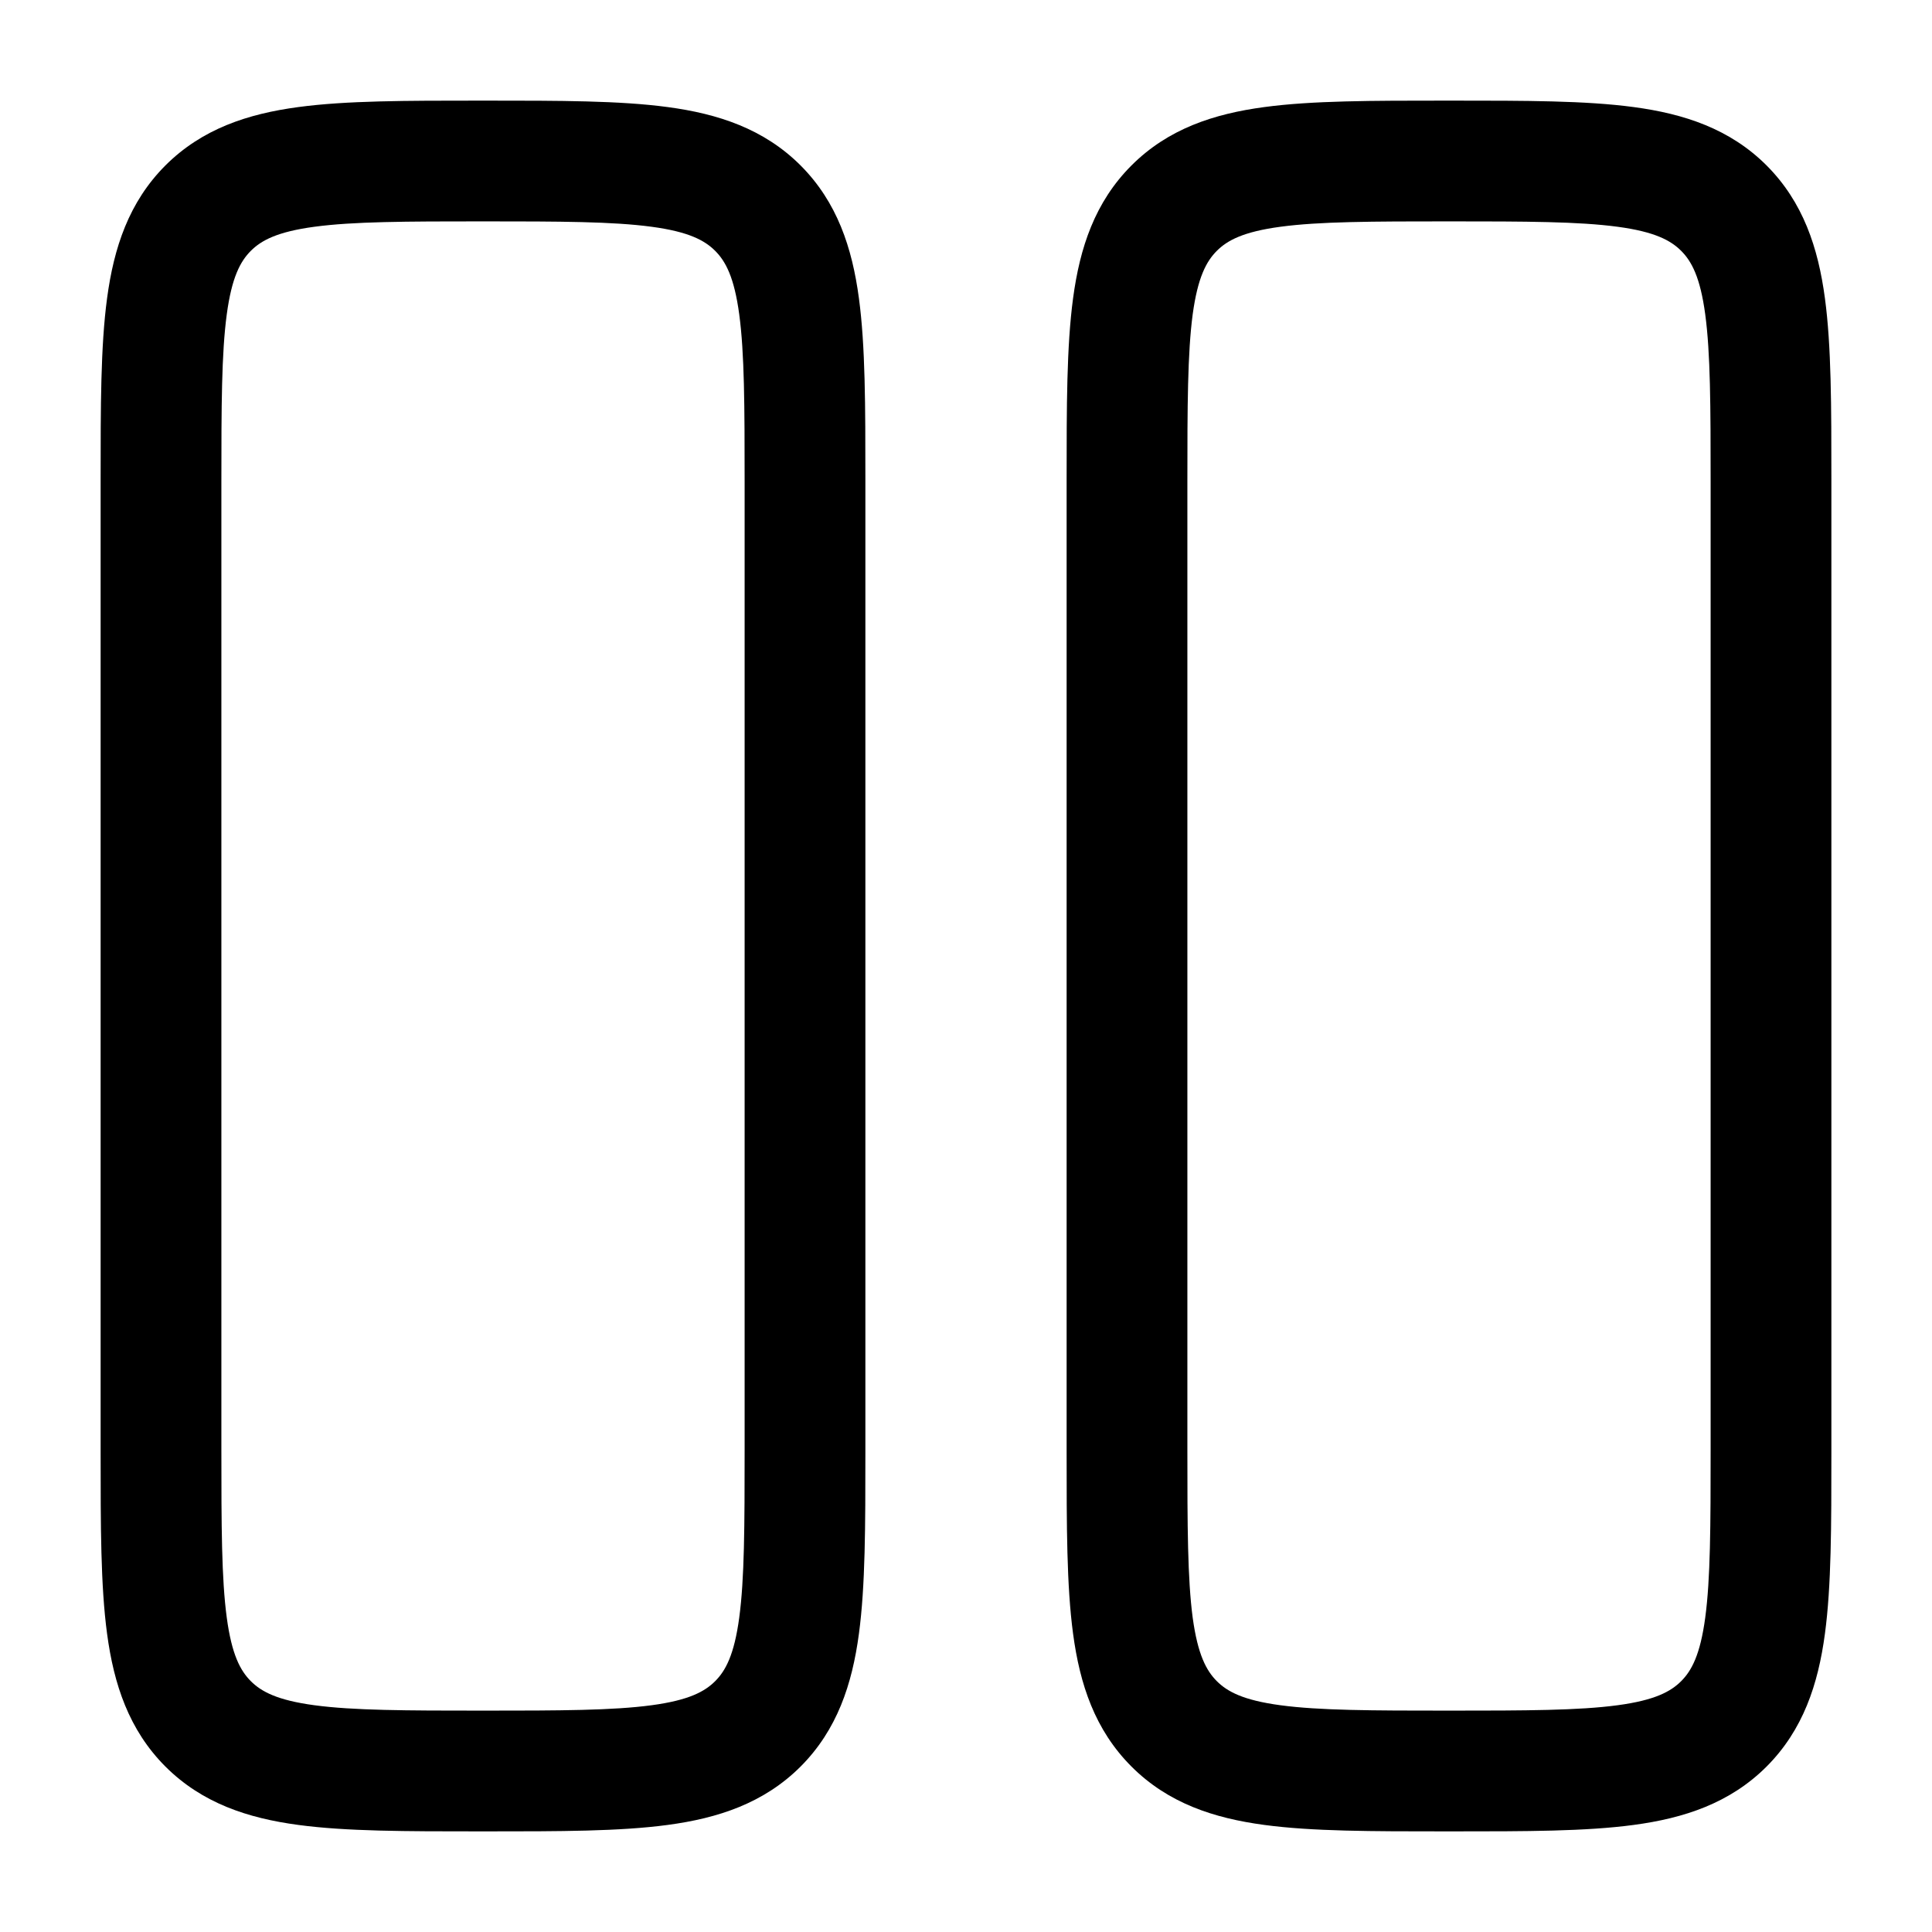
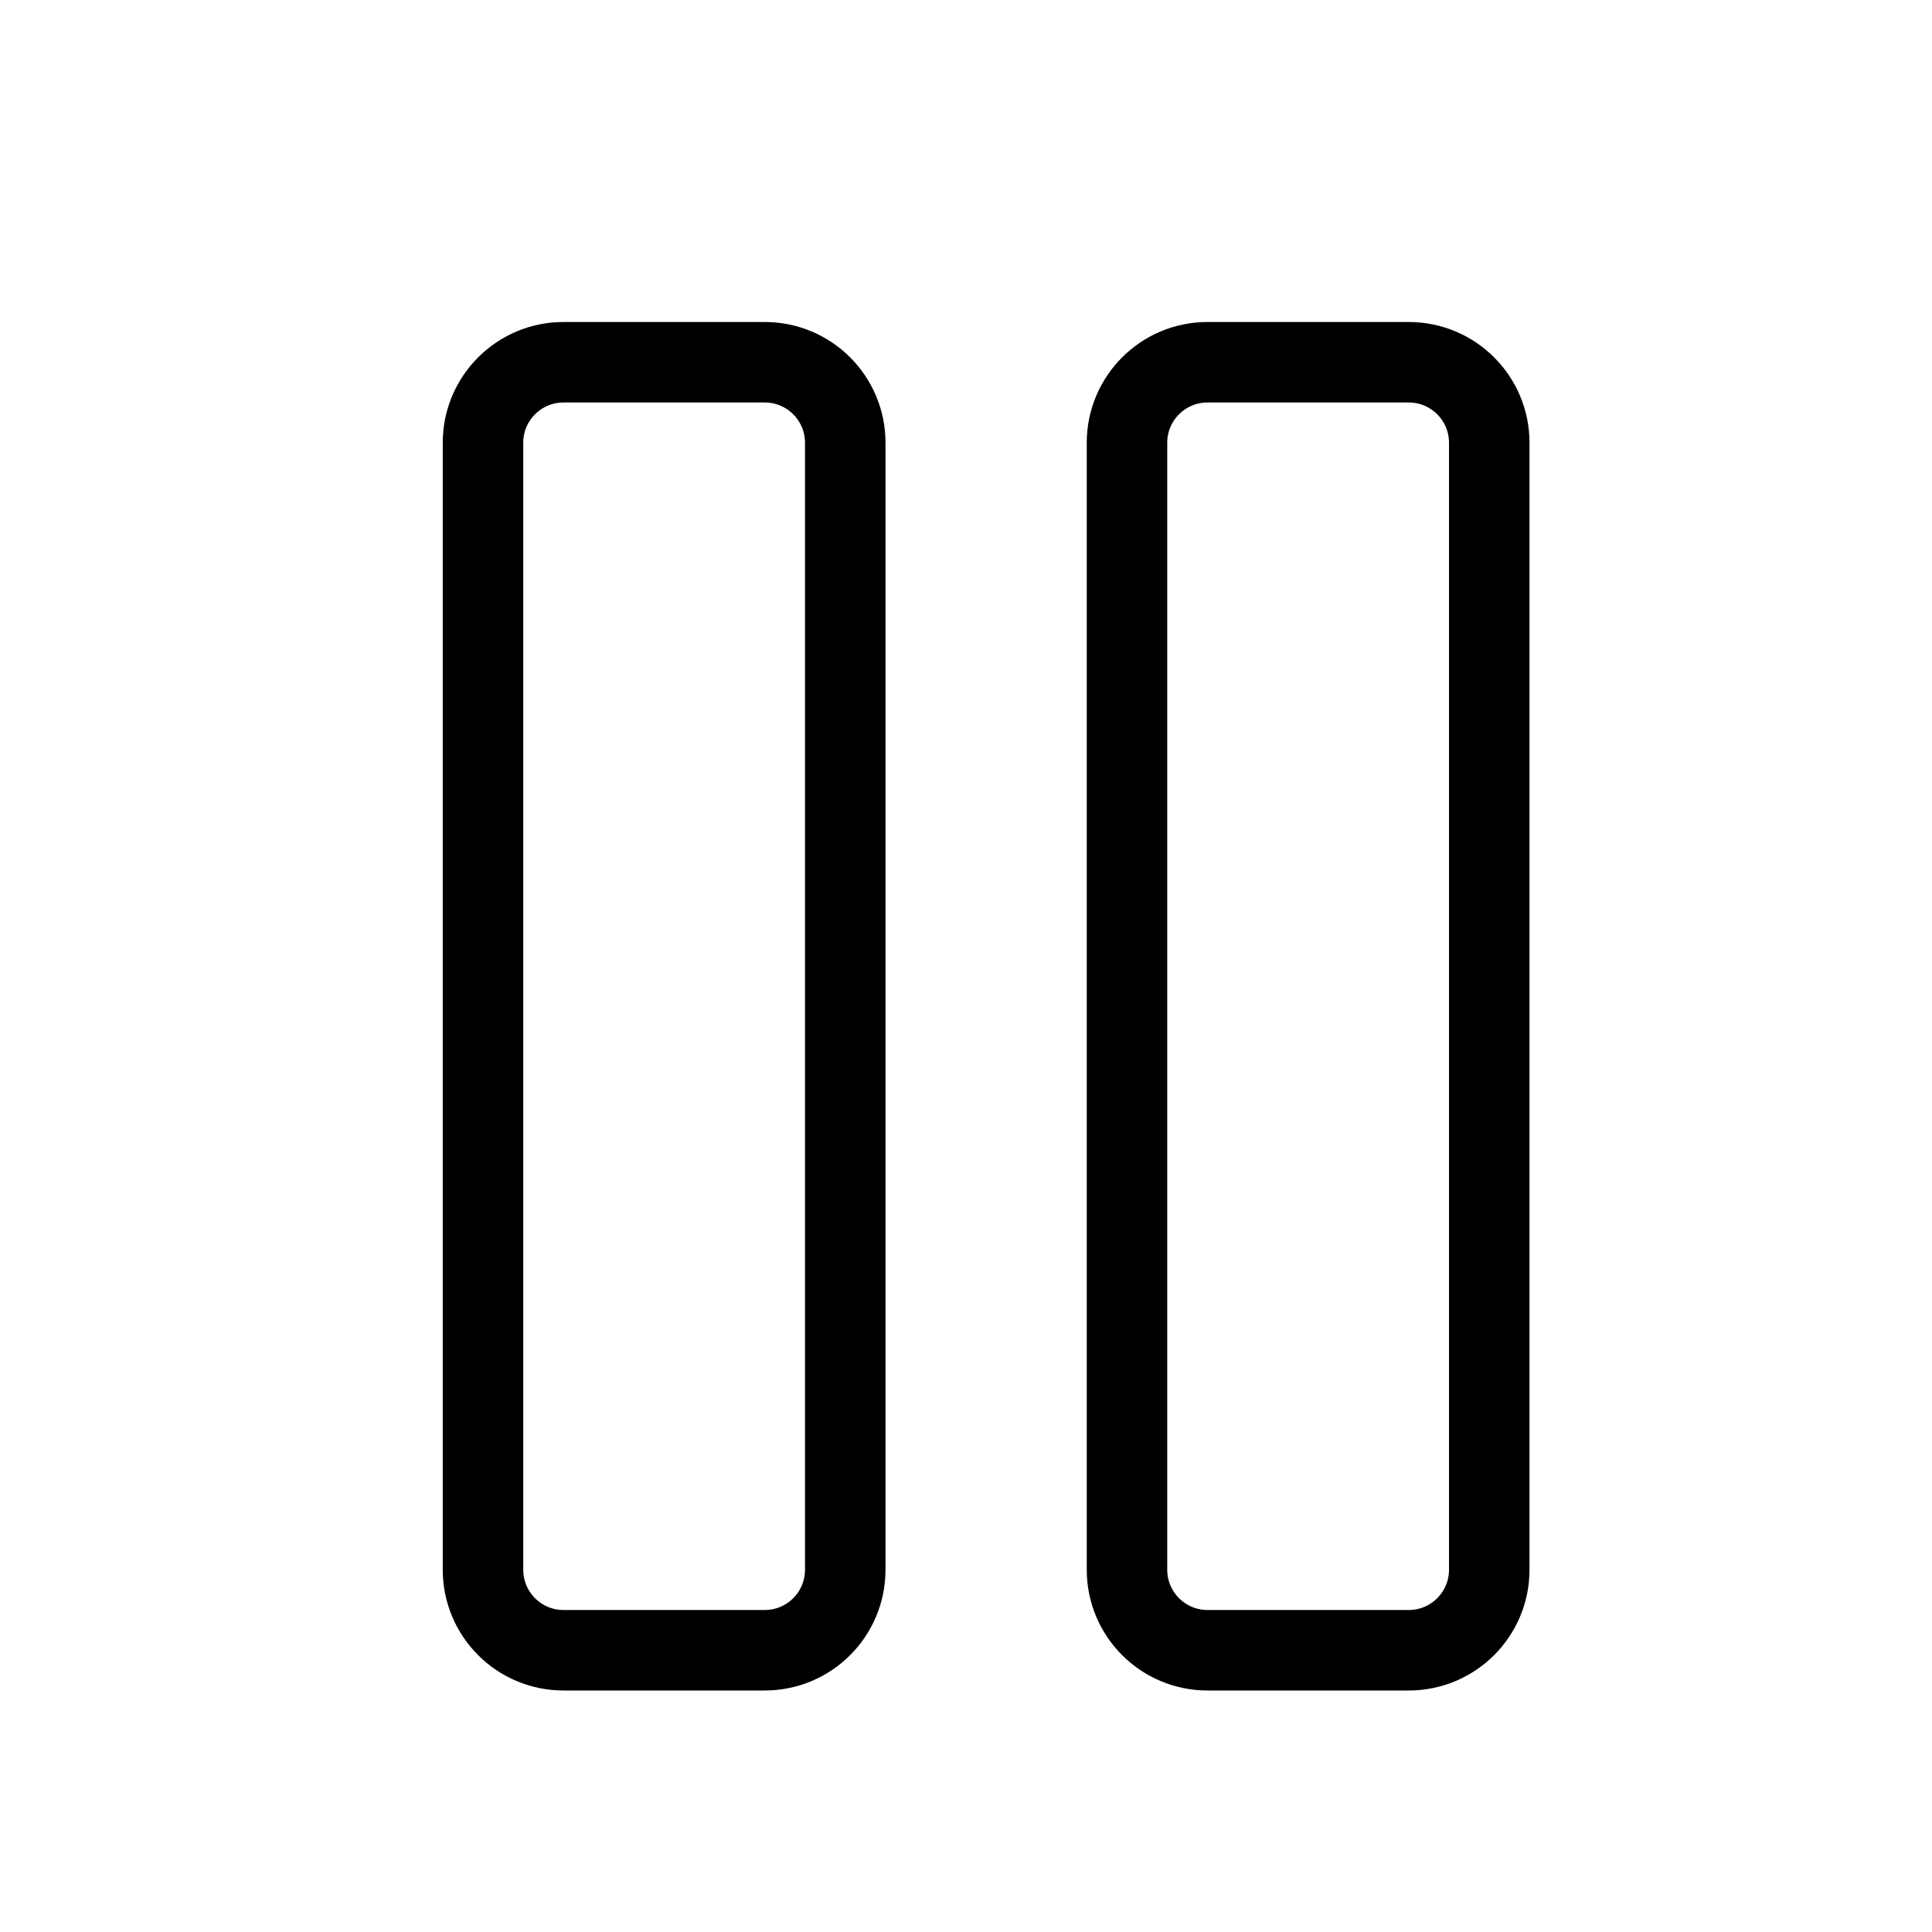
- <svg xmlns="http://www.w3.org/2000/svg" width="800px" height="800px" viewBox="0 0 24 24" fill="none">
-   <g id="SVGRepo_bgCarrier" stroke-width="0" />
-   <g id="SVGRepo_tracerCarrier" stroke-linecap="round" stroke-linejoin="round" />
-   <g id="SVGRepo_iconCarrier">
-     <path fill-rule="evenodd" clip-rule="evenodd" d="M5.948 1.25H6.052C6.95 1.25 7.7 1.25 8.294 1.33C8.922 1.414 9.489 1.6 9.945 2.055C10.4 2.511 10.586 3.078 10.67 3.706C10.75 4.3 10.75 5.05 10.75 5.948V18.052C10.75 18.951 10.75 19.7 10.67 20.294C10.586 20.922 10.4 21.489 9.945 21.945C9.489 22.4 8.922 22.586 8.294 22.67C7.7 22.75 6.95 22.75 6.052 22.75H5.948C5.05 22.75 4.3 22.75 3.706 22.67C3.078 22.586 2.511 22.4 2.055 21.945C1.6 21.489 1.414 20.922 1.33 20.294C1.25 19.7 1.25 18.951 1.25 18.052V5.948C1.25 5.05 1.25 4.3 1.33 3.706C1.414 3.078 1.6 2.511 2.055 2.055C2.511 1.6 3.078 1.414 3.706 1.33C4.3 1.25 5.05 1.25 5.948 1.25ZM3.905 2.817C3.444 2.879 3.246 2.986 3.116 3.116C2.986 3.246 2.879 3.444 2.817 3.905C2.752 4.388 2.75 5.036 2.75 6V18C2.75 18.964 2.752 19.612 2.817 20.095C2.879 20.556 2.986 20.754 3.116 20.884C3.246 21.014 3.444 21.121 3.905 21.183C4.388 21.248 5.036 21.25 6 21.25C6.964 21.25 7.612 21.248 8.095 21.183C8.556 21.121 8.754 21.014 8.884 20.884C9.014 20.754 9.121 20.556 9.183 20.095C9.248 19.612 9.25 18.964 9.25 18V6C9.25 5.036 9.248 4.388 9.183 3.905C9.121 3.444 9.014 3.246 8.884 3.116C8.754 2.986 8.556 2.879 8.095 2.817C7.612 2.752 6.964 2.75 6 2.75C5.036 2.75 4.388 2.752 3.905 2.817ZM17.948 1.25H18.052C18.951 1.25 19.7 1.25 20.294 1.33C20.922 1.414 21.489 1.6 21.945 2.055C22.4 2.511 22.586 3.078 22.67 3.706C22.75 4.3 22.75 5.05 22.75 5.948V18.052C22.75 18.951 22.75 19.7 22.67 20.294C22.586 20.922 22.4 21.489 21.945 21.945C21.489 22.4 20.922 22.586 20.294 22.67C19.7 22.75 18.951 22.75 18.052 22.75H17.948C17.049 22.75 16.3 22.75 15.706 22.67C15.078 22.586 14.511 22.4 14.056 21.945C13.6 21.489 13.414 20.922 13.33 20.294C13.25 19.7 13.25 18.951 13.25 18.052V5.948C13.25 5.05 13.25 4.3 13.33 3.706C13.414 3.078 13.6 2.511 14.056 2.055C14.511 1.6 15.078 1.414 15.706 1.33C16.3 1.25 17.049 1.25 17.948 1.25ZM15.905 2.817C15.444 2.879 15.246 2.986 15.116 3.116C14.986 3.246 14.879 3.444 14.816 3.905C14.752 4.388 14.75 5.036 14.75 6V18C14.75 18.964 14.752 19.612 14.816 20.095C14.879 20.556 14.986 20.754 15.116 20.884C15.246 21.014 15.444 21.121 15.905 21.183C16.388 21.248 17.036 21.25 18 21.25C18.964 21.25 19.612 21.248 20.095 21.183C20.556 21.121 20.754 21.014 20.884 20.884C21.014 20.754 21.121 20.556 21.183 20.095C21.248 19.612 21.25 18.964 21.25 18V6C21.25 5.036 21.248 4.388 21.183 3.905C21.121 3.444 21.014 3.246 20.884 3.116C20.754 2.986 20.556 2.879 20.095 2.817C19.612 2.752 18.964 2.75 18 2.75C17.036 2.75 16.388 2.752 15.905 2.817Z" fill="#000000" />
-   </g>
+ <svg xmlns="http://www.w3.org/2000/svg" width="48" height="48" viewBox="0 0 24 24" fill="none">
+   <rect x="6" y="4.5" width="4.5" height="16" rx="1" stroke="#000000" stroke-width="1" />
+   <rect x="14" y="4.5" width="4.5" height="16" rx="1" stroke="#000000" stroke-width="1" />
</svg>
